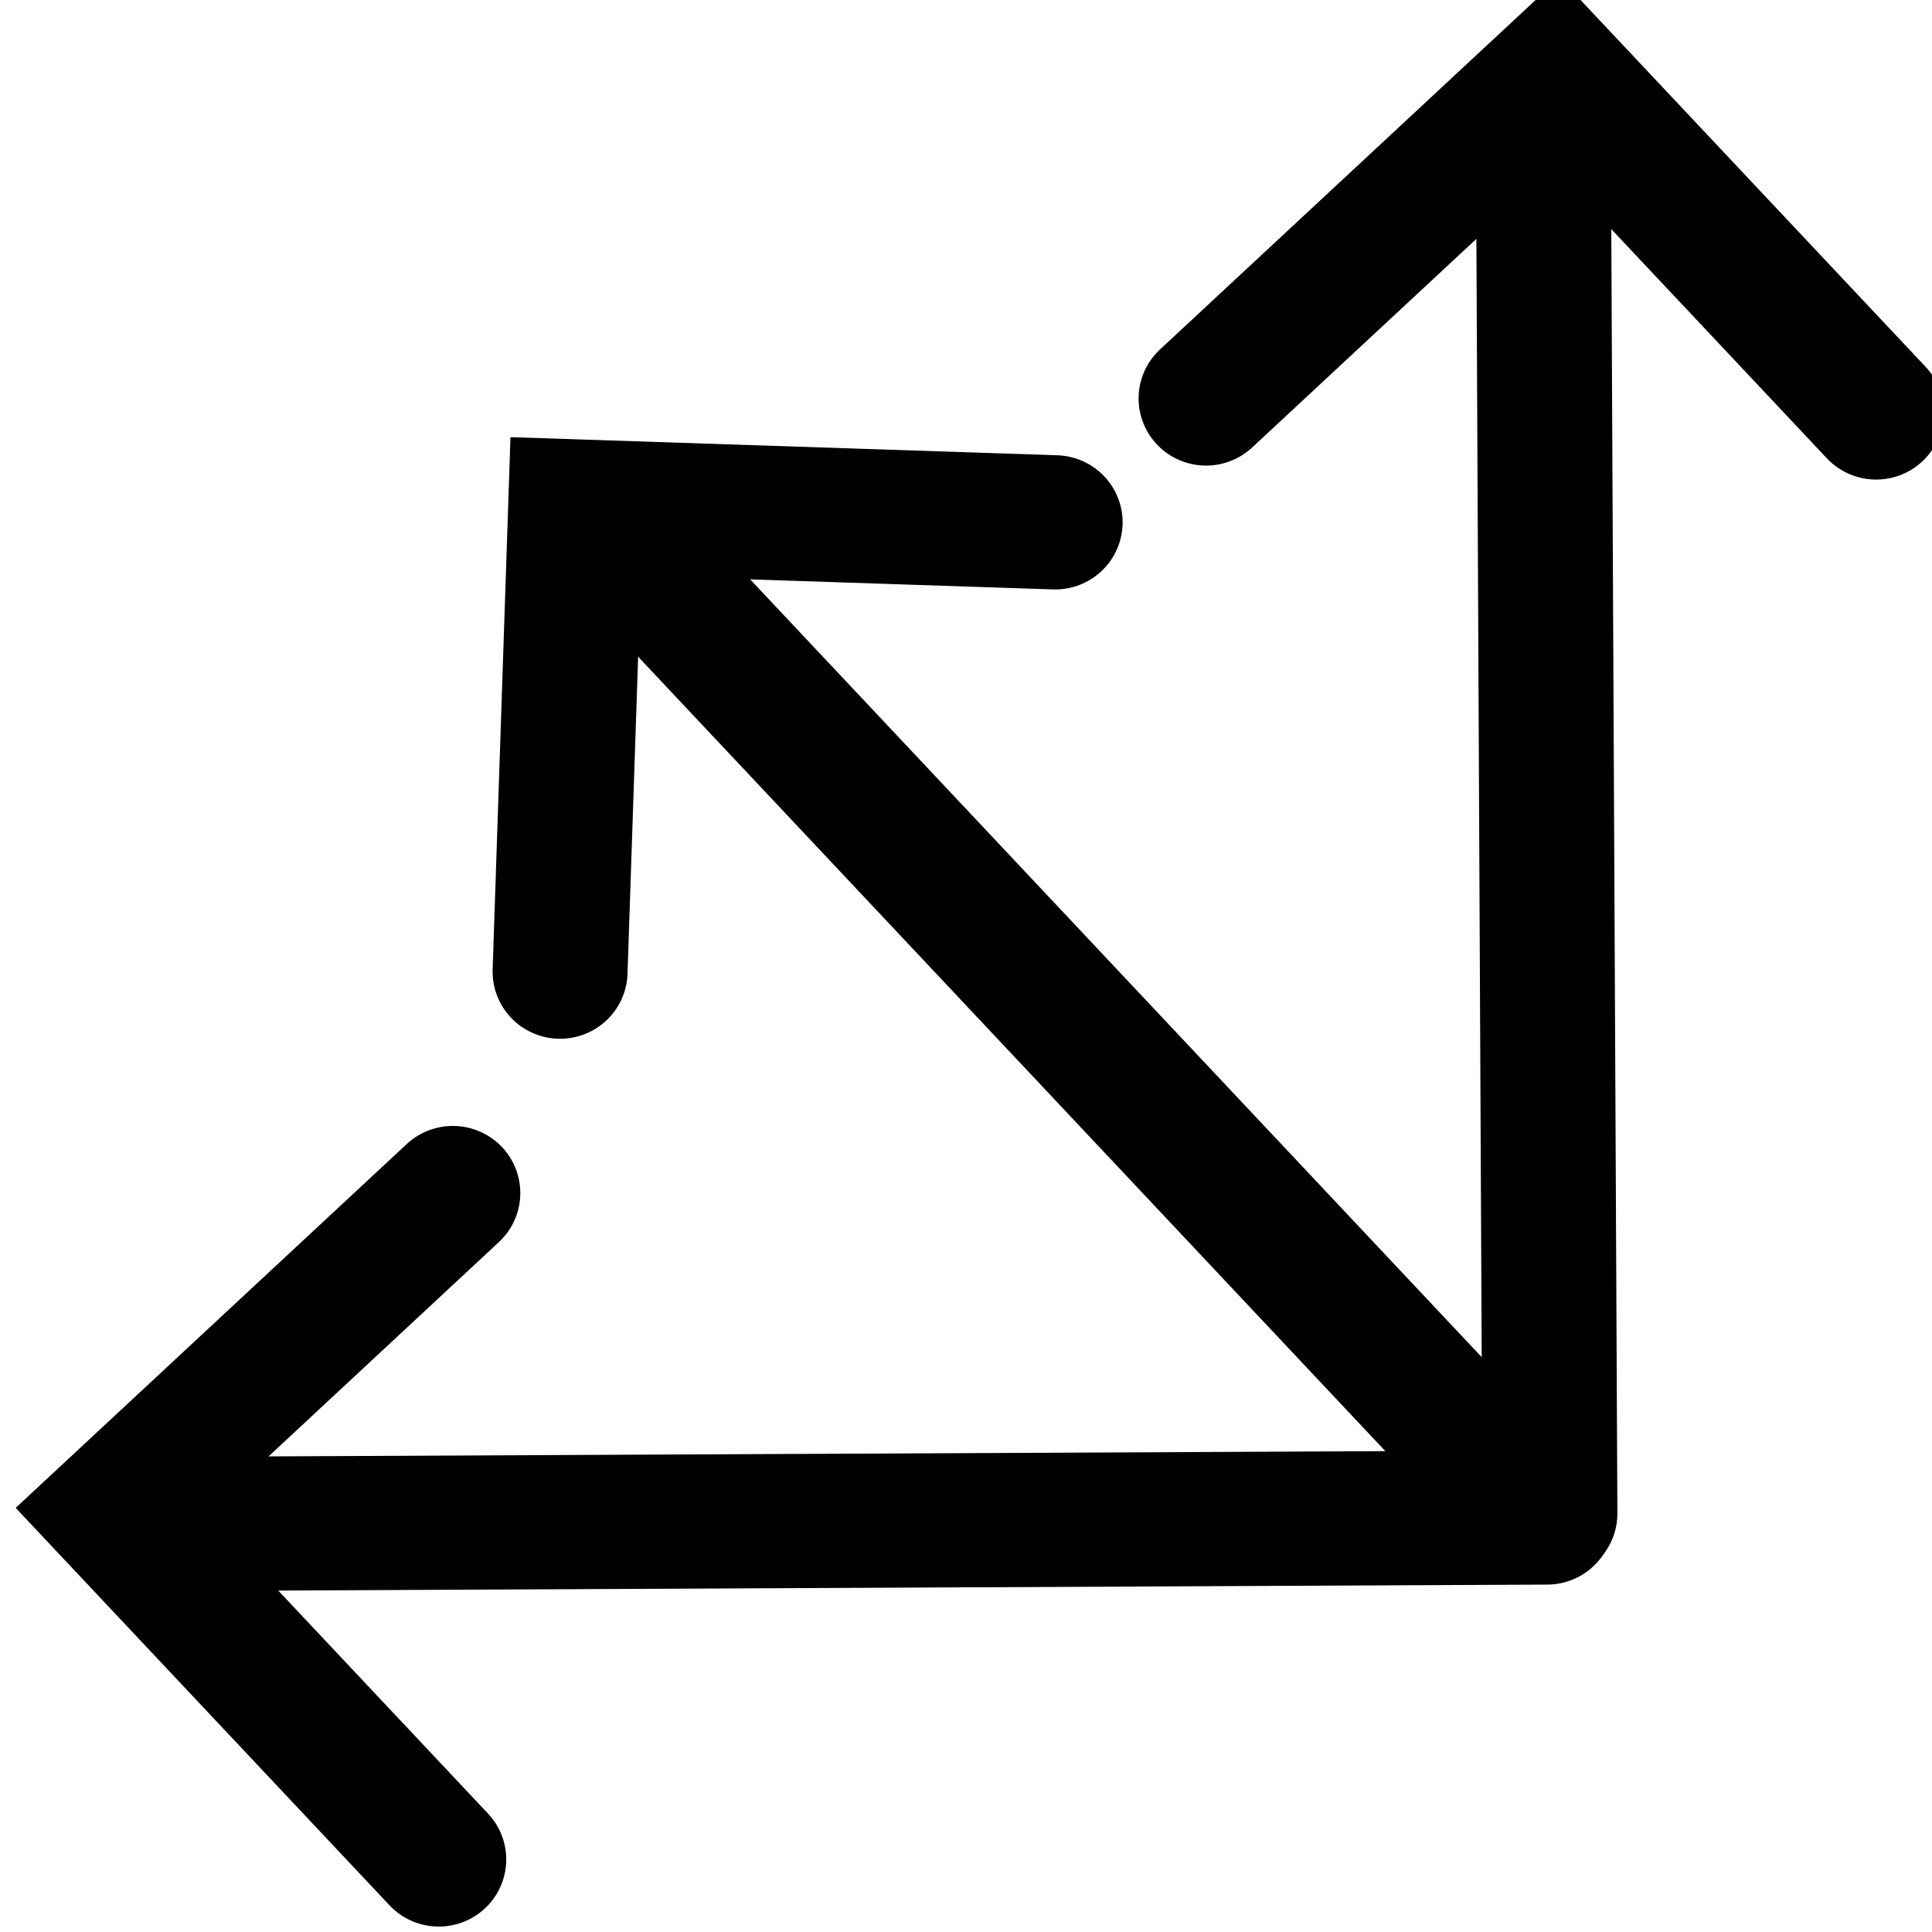
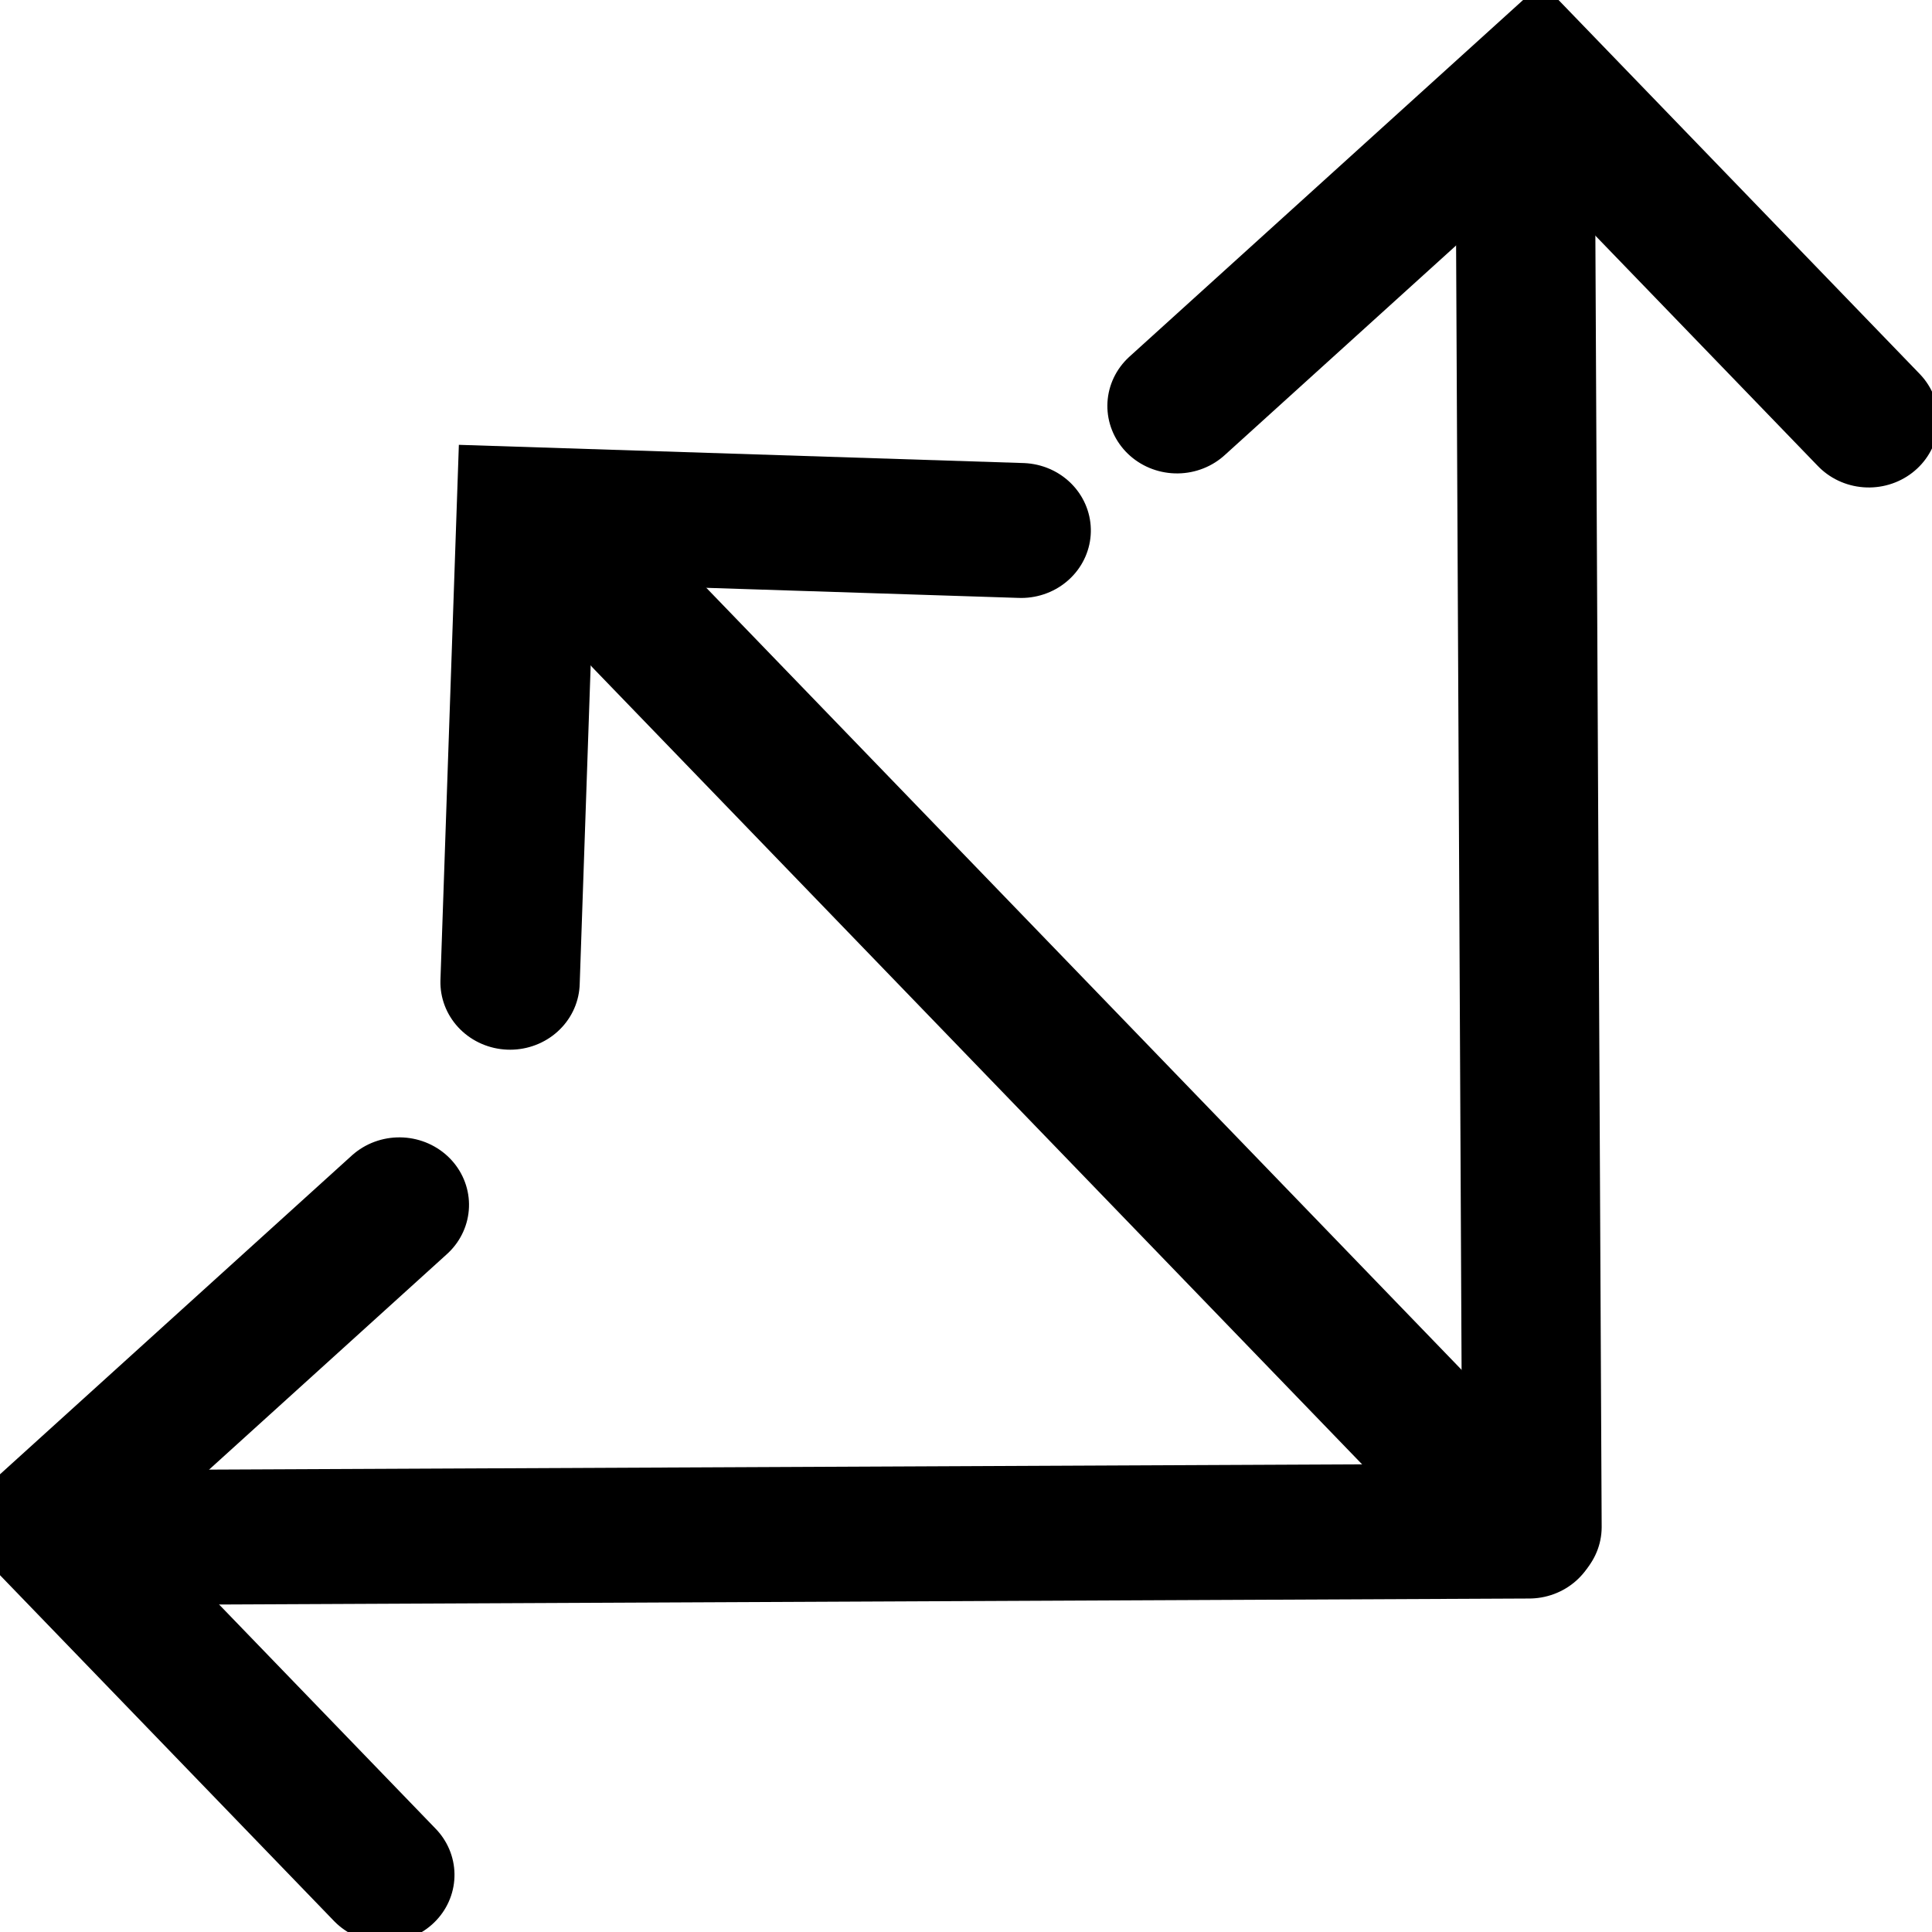
- <svg xmlns="http://www.w3.org/2000/svg" id="svg4989" viewBox="0 0 1000 1000" version="1.1">
-   <g id="layer1" transform="translate(0,-52.36218)">
+ <svg xmlns="http://www.w3.org/2000/svg" id="svg4989" viewBox="0 0 100 100" height="100%" width="100%" version="1.1">
+   <g id="layer1" transform="matrix(0.09861861,0,0,0.1010378,0.2888985,-4.908557)">
    <g id="tri" stroke-linejoin="miter" transform="matrix(1.498828,0,0,1.490666,21303.708,-907.0958)" stroke="#000" stroke-linecap="round" stroke-miterlimit="4" stroke-dasharray="none" stroke-width="46.6" fill="none">
-       <g id="g4401">
-         <g id="g4317" transform="matrix(-0.6831418,-0.7302858,-0.7302858,0.6831418,-13820.806,516.5242)">
-           <path id="path4319" d="m-571.67,345.22,428.81,0" />
-           <path id="path4321" d="M-205.89,231.48-88.746,348.63-203.03,462.91" />
+       <g id="layer1-0" transform="matrix(6.765335,0,0,6.639508,-18392.518,-974.8013)">
+         <g id="tri-1" stroke-linejoin="miter" transform="matrix(0.1526355,0,0,0.1455932,2783.996,151.8235)" stroke="#000" stroke-linecap="round" stroke-miterlimit="4" stroke-dasharray="none" stroke-width="46.6" fill="none">
+           <g id="layer1-06" transform="matrix(0.6735977,0,0,0.6885518,-14212.484,595.2302)">
+             <g id="tri-2" stroke-linejoin="miter" transform="matrix(1.498828,0,0,1.490666,21303.708,-907.0958)" stroke="#000" stroke-linecap="round" stroke-miterlimit="4" stroke-dasharray="none" stroke-width="46.6" fill="none">
+               <g id="layer1-02" transform="matrix(0.6477184,0,0,0.653828,-14204.81,613.3179)">
+                 <g id="tri-0" stroke-linejoin="miter" transform="matrix(1.498828,0,0,1.490666,21303.708,-907.0958)" stroke="#000" stroke-linecap="round" stroke-miterlimit="4" stroke-dasharray="none" stroke-width="46.6" fill="none">
+                   <g id="layer1-1" transform="matrix(0.7064815,0,0,0.7088271,-14232.024,590.9104)">
+                     <g id="tri-7" stroke-linejoin="miter" transform="matrix(1.498828,0,0,1.490666,21303.708,-907.0958)" stroke="#000" stroke-linecap="round" stroke-miterlimit="4" stroke-dasharray="none" stroke-width="46.6" fill="none">
+                       <g id="layer1-08" transform="matrix(0.6517205,0,0,0.653333,-14209.635,619.8832)">
+                         <g id="tri-70" stroke-linejoin="miter" transform="matrix(1.498828,0,0,1.490666,21303.708,-907.0958)" stroke="#000" stroke-linecap="round" stroke-miterlimit="4" stroke-dasharray="none" stroke-width="46.6" fill="none">
+                           <g id="g4401">
+                             <g id="g4317" transform="matrix(-0.6831418,-0.7302858,-0.7302858,0.6831418,-13820.806,516.5242)">
+                               <path id="path4319" d="m-571.67,345.22,428.81,0" />
+                               <path id="path4321" d="M-205.89,231.48-88.746,348.63-203.03,462.91" />
+                             </g>
+                             <g id="g4323" transform="matrix(0.03333582,-0.9994442,0.9994442,0.03333582,-14020.737,563.2483)">
+                               <path id="path4325" d="m-594.15,362.41,451.29-17.188" />
+                               <path id="path4327" d="M-211.18,230.83-94.038,347.97-208.32,462.26" />
+                             </g>
+                           </g>
+                           <g id="g4329-6" transform="matrix(-0.9994442,-0.03333582,0.03333582,-0.9994442,-14285.232,1512.96)">
+                             <path id="path4331" d="m-594.15,362.41,451.29-17.188" />
+                             <path id="path4333" d="M-215.6,230.98-98.455,348.12-212.74,462.41" />
+                           </g>
+                         </g>
+                       </g>
+                     </g>
+                   </g>
+                 </g>
+               </g>
+             </g>
+           </g>
        </g>
-         <g id="g4323" transform="matrix(0.03333582,-0.9994442,0.9994442,0.03333582,-14020.737,563.2483)">
-           <path id="path4325" d="m-594.15,362.41,451.29-17.188" />
-           <path id="path4327" d="M-211.18,230.83-94.038,347.97-208.32,462.26" />
-         </g>
-       </g>
-       <g id="g4329" transform="matrix(-0.9994442,-0.03333582,0.03333582,-0.9994442,-14285.232,1512.96)">
-         <path id="path4331" d="m-594.15,362.41,451.29-17.188" />
-         <path id="path4333" d="M-215.6,230.98-98.455,348.12-212.74,462.41" />
      </g>
    </g>
  </g>
</svg>
